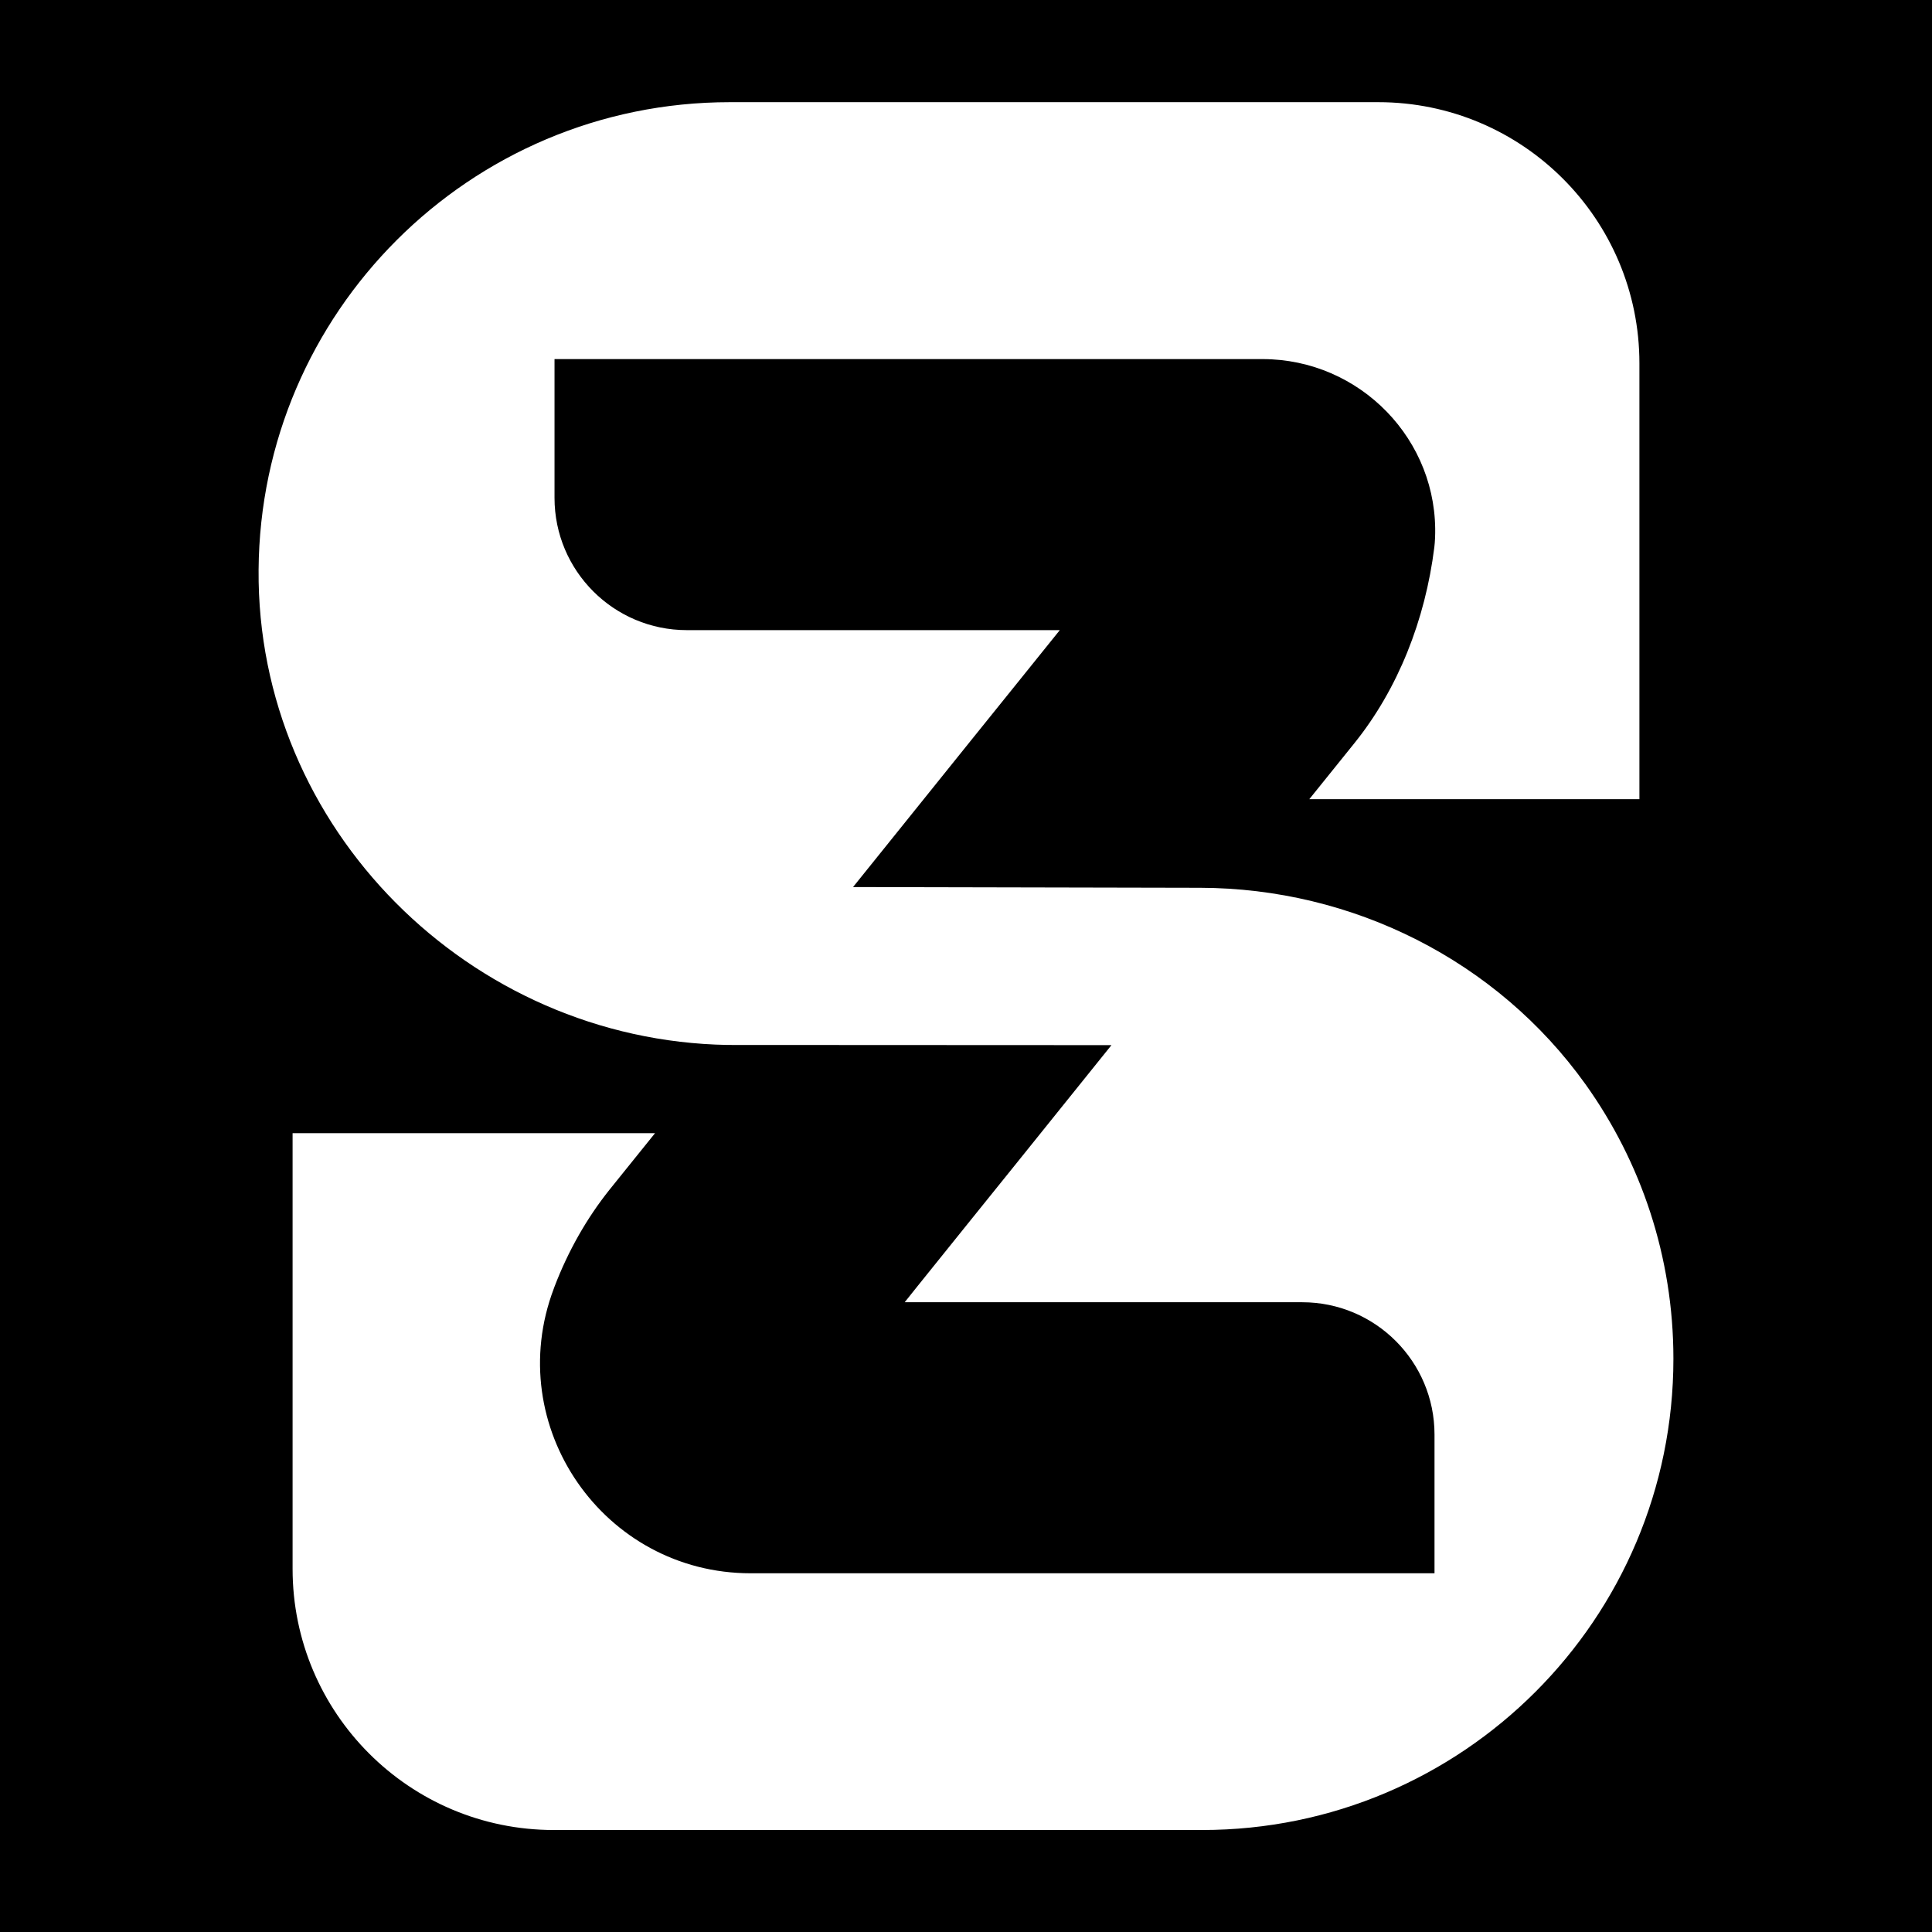
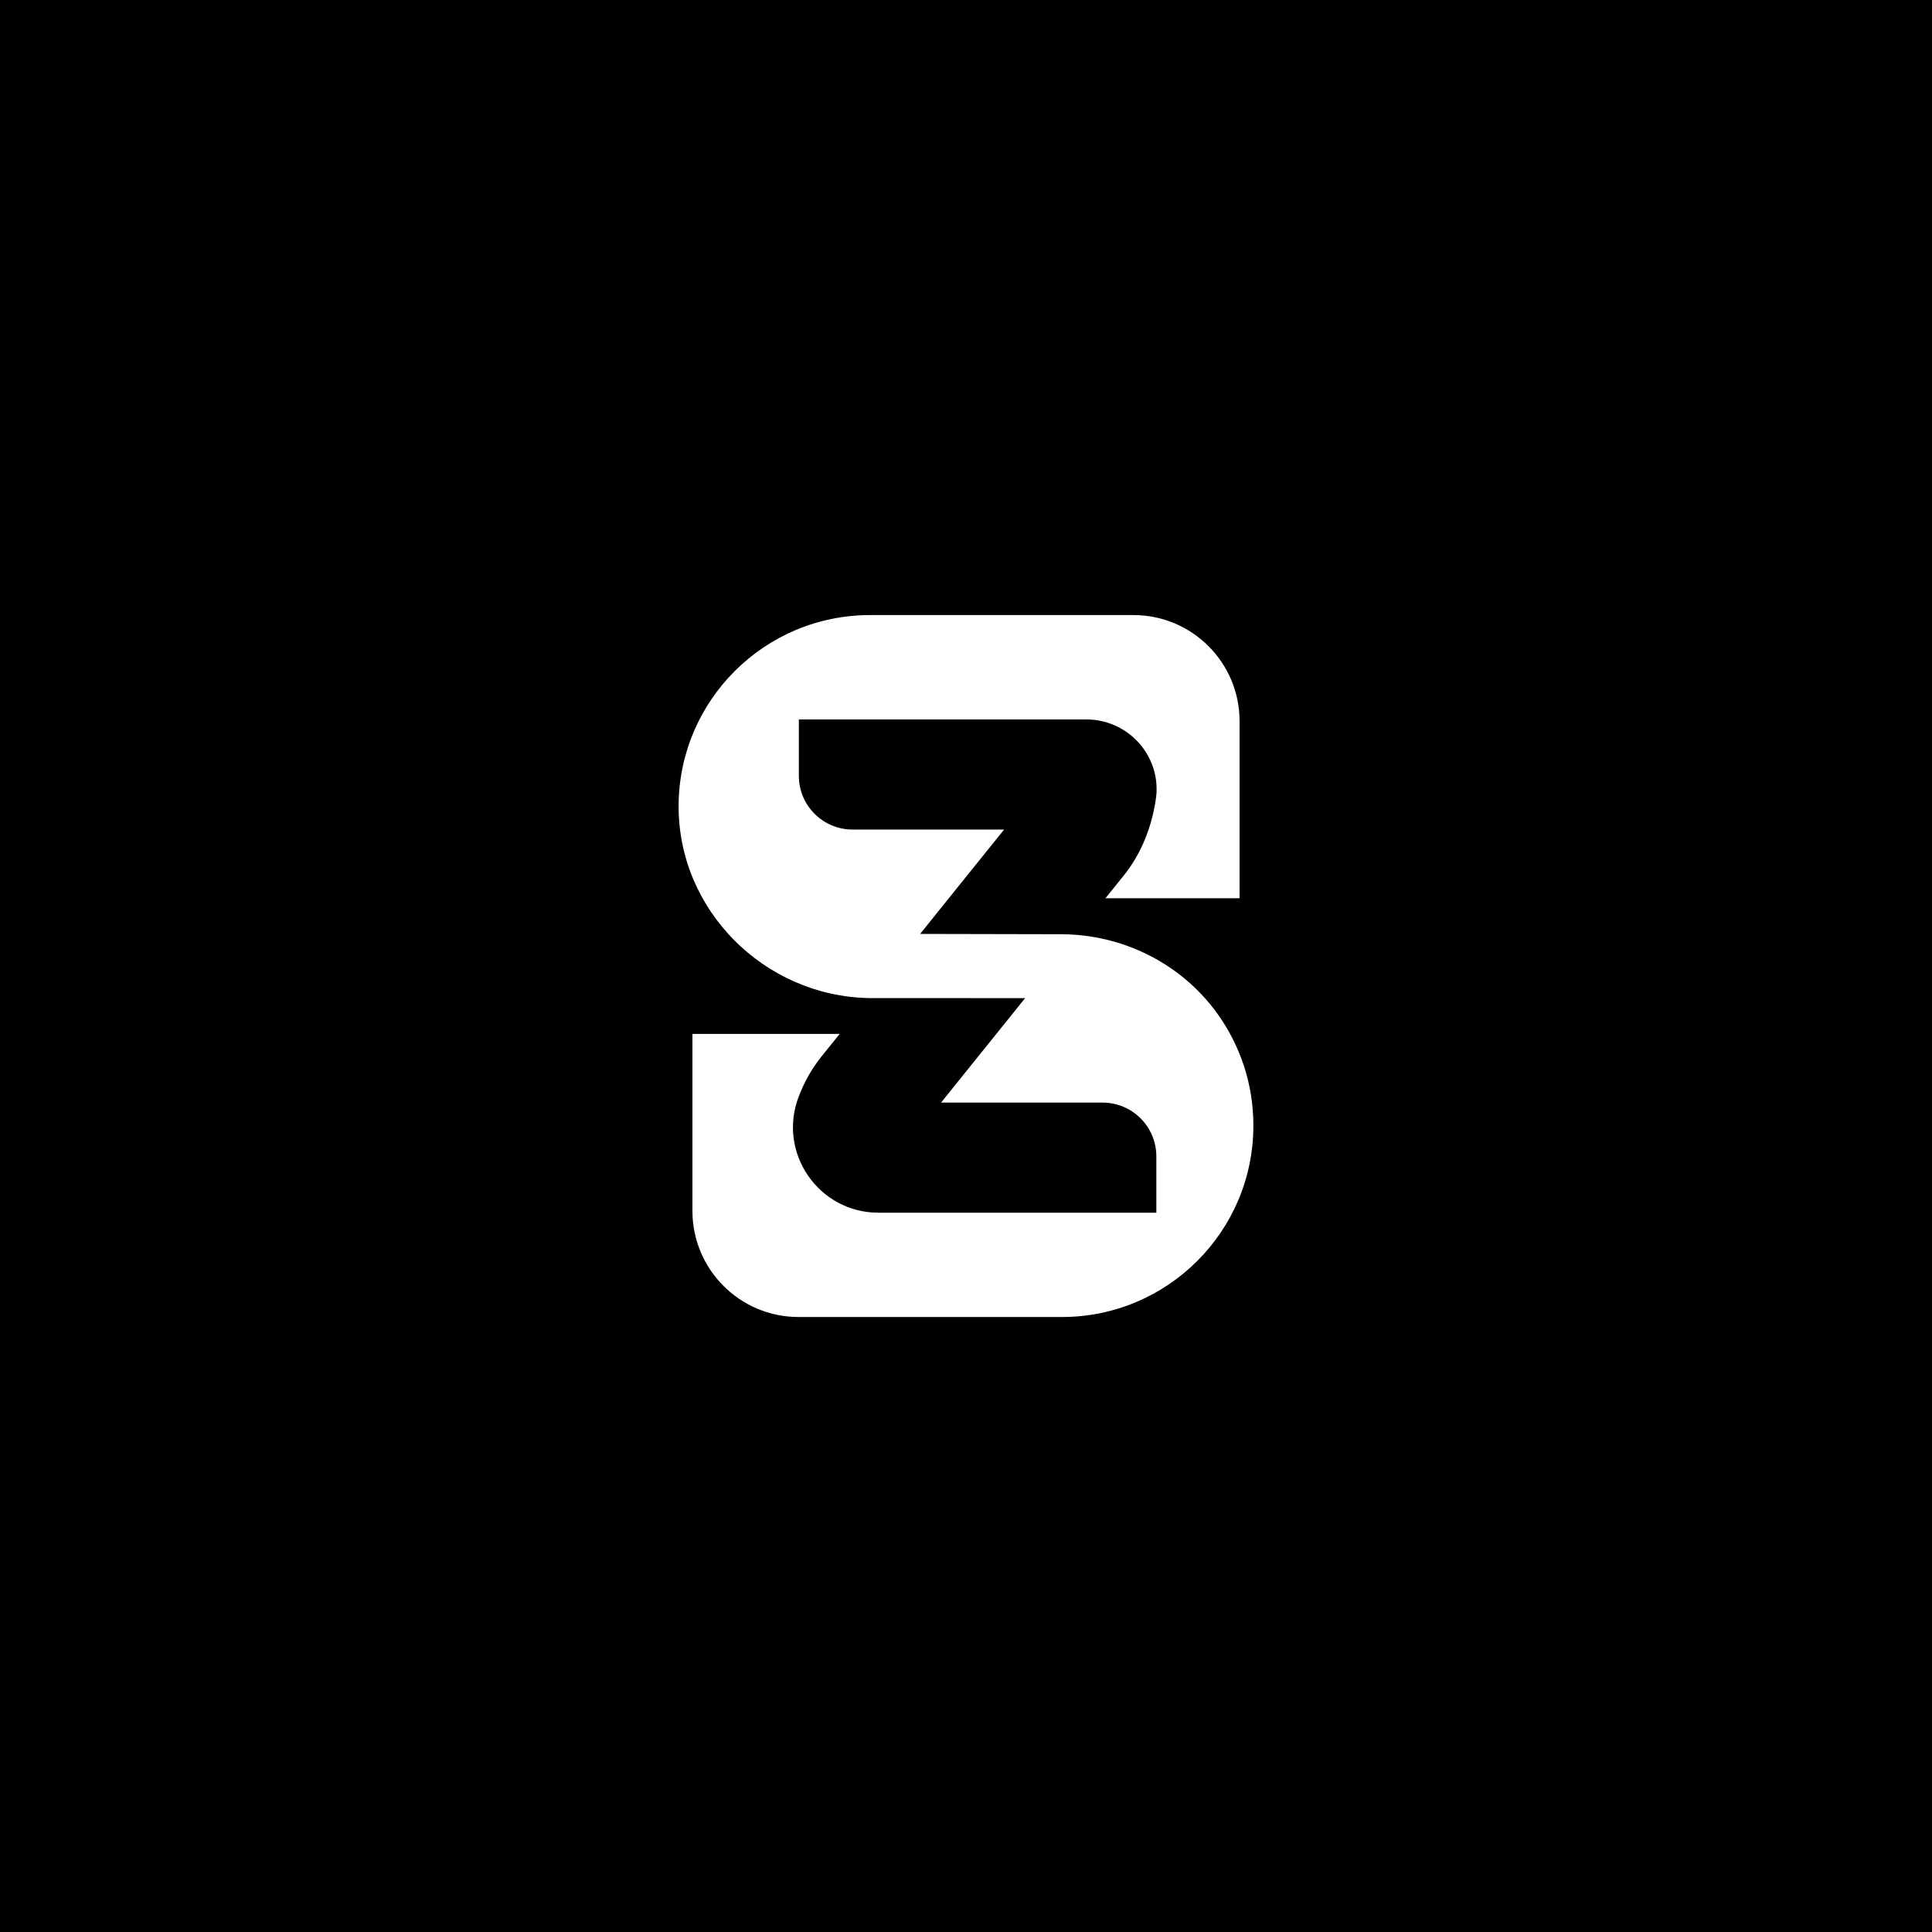
- <svg xmlns="http://www.w3.org/2000/svg" viewBox="0 0 104 104">
-   <g transform="translate(-76, -76)">
-     <rect x="76" y="76" width="104" height="104" fill="#000000" />
-     <path fill="#ffffff" d="M115.16,132.25l20.67,0.01l-5.05,6.28l-2.49,3.09l-2.92,3.63l-0.67,0.84h21.4c3.93,0,7.12,3.19,7.12,7.12v7.47  l-36.81,0c-7.92,0-13.4-7.92-10.6-15.32c0.01-0.04,0.03-0.07,0.04-0.11c0.73-1.91,1.73-3.68,2.97-5.23l2.44-3.03H91.75v23.45  c0,7.76,6.29,14.06,14.06,14.06h34.9c14.01,0,25.37-11.36,25.37-25.37v0c0-5.5-1.75-10.6-4.73-14.77  c-4.77-6.67-12.54-10.56-20.74-10.58l-18.69-0.04l6.37-7.92l2.49-3.09l2.27-2.82h-20.08c-3.93,0-7.12-3.19-7.12-7.12v-7.47l38.11,0  c5.25,0,9.5,4.36,9.29,9.61c-0.01,0.2-0.02,0.37-0.04,0.52c-0.49,3.92-1.96,7.63-4.29,10.53l-2.44,3.03h17.77V95.56  c0-7.76-6.29-14.06-14.06-14.06h-34.9c-7.01,0-13.35,2.84-17.94,7.43c-4.55,4.55-7.38,10.81-7.43,17.74  C89.81,120.59,101.29,132.01,115.16,132.25z" />
-   </g>
+ <svg xmlns="http://www.w3.org/2000/svg" viewBox="0 0 256 256">
+   <rect width="256" height="256" fill="#000000" />
+   <path fill="#ffffff" d="M115.16,132.25l20.67,0.01l-5.05,6.28l-2.49,3.09l-2.92,3.63l-0.67,0.84h21.4c3.93,0,7.12,3.19,7.12,7.12v7.47     l-36.81,0c-7.92,0-13.4-7.92-10.6-15.32c0.01-0.04,0.03-0.07,0.04-0.11c0.73-1.91,1.73-3.68,2.97-5.23l2.44-3.03H91.75v23.45     c0,7.76,6.29,14.06,14.06,14.06h34.9c14.01,0,25.37-11.36,25.37-25.37v0c0-5.5-1.75-10.6-4.73-14.77     c-4.77-6.67-12.54-10.56-20.74-10.58l-18.69-0.04l6.37-7.92l2.49-3.09l2.27-2.82h-20.08c-3.93,0-7.12-3.19-7.12-7.12v-7.47l38.11,0     c5.25,0,9.5,4.36,9.29,9.61c-0.01,0.2-0.02,0.37-0.04,0.52c-0.49,3.92-1.96,7.63-4.29,10.53l-2.44,3.03h17.77V95.56     c0-7.76-6.29-14.06-14.06-14.06h-34.9c-7.01,0-13.35,2.84-17.94,7.43c-4.55,4.55-7.38,10.81-7.43,17.74     C89.81,120.59,101.29,132.01,115.16,132.25z" />
</svg>
